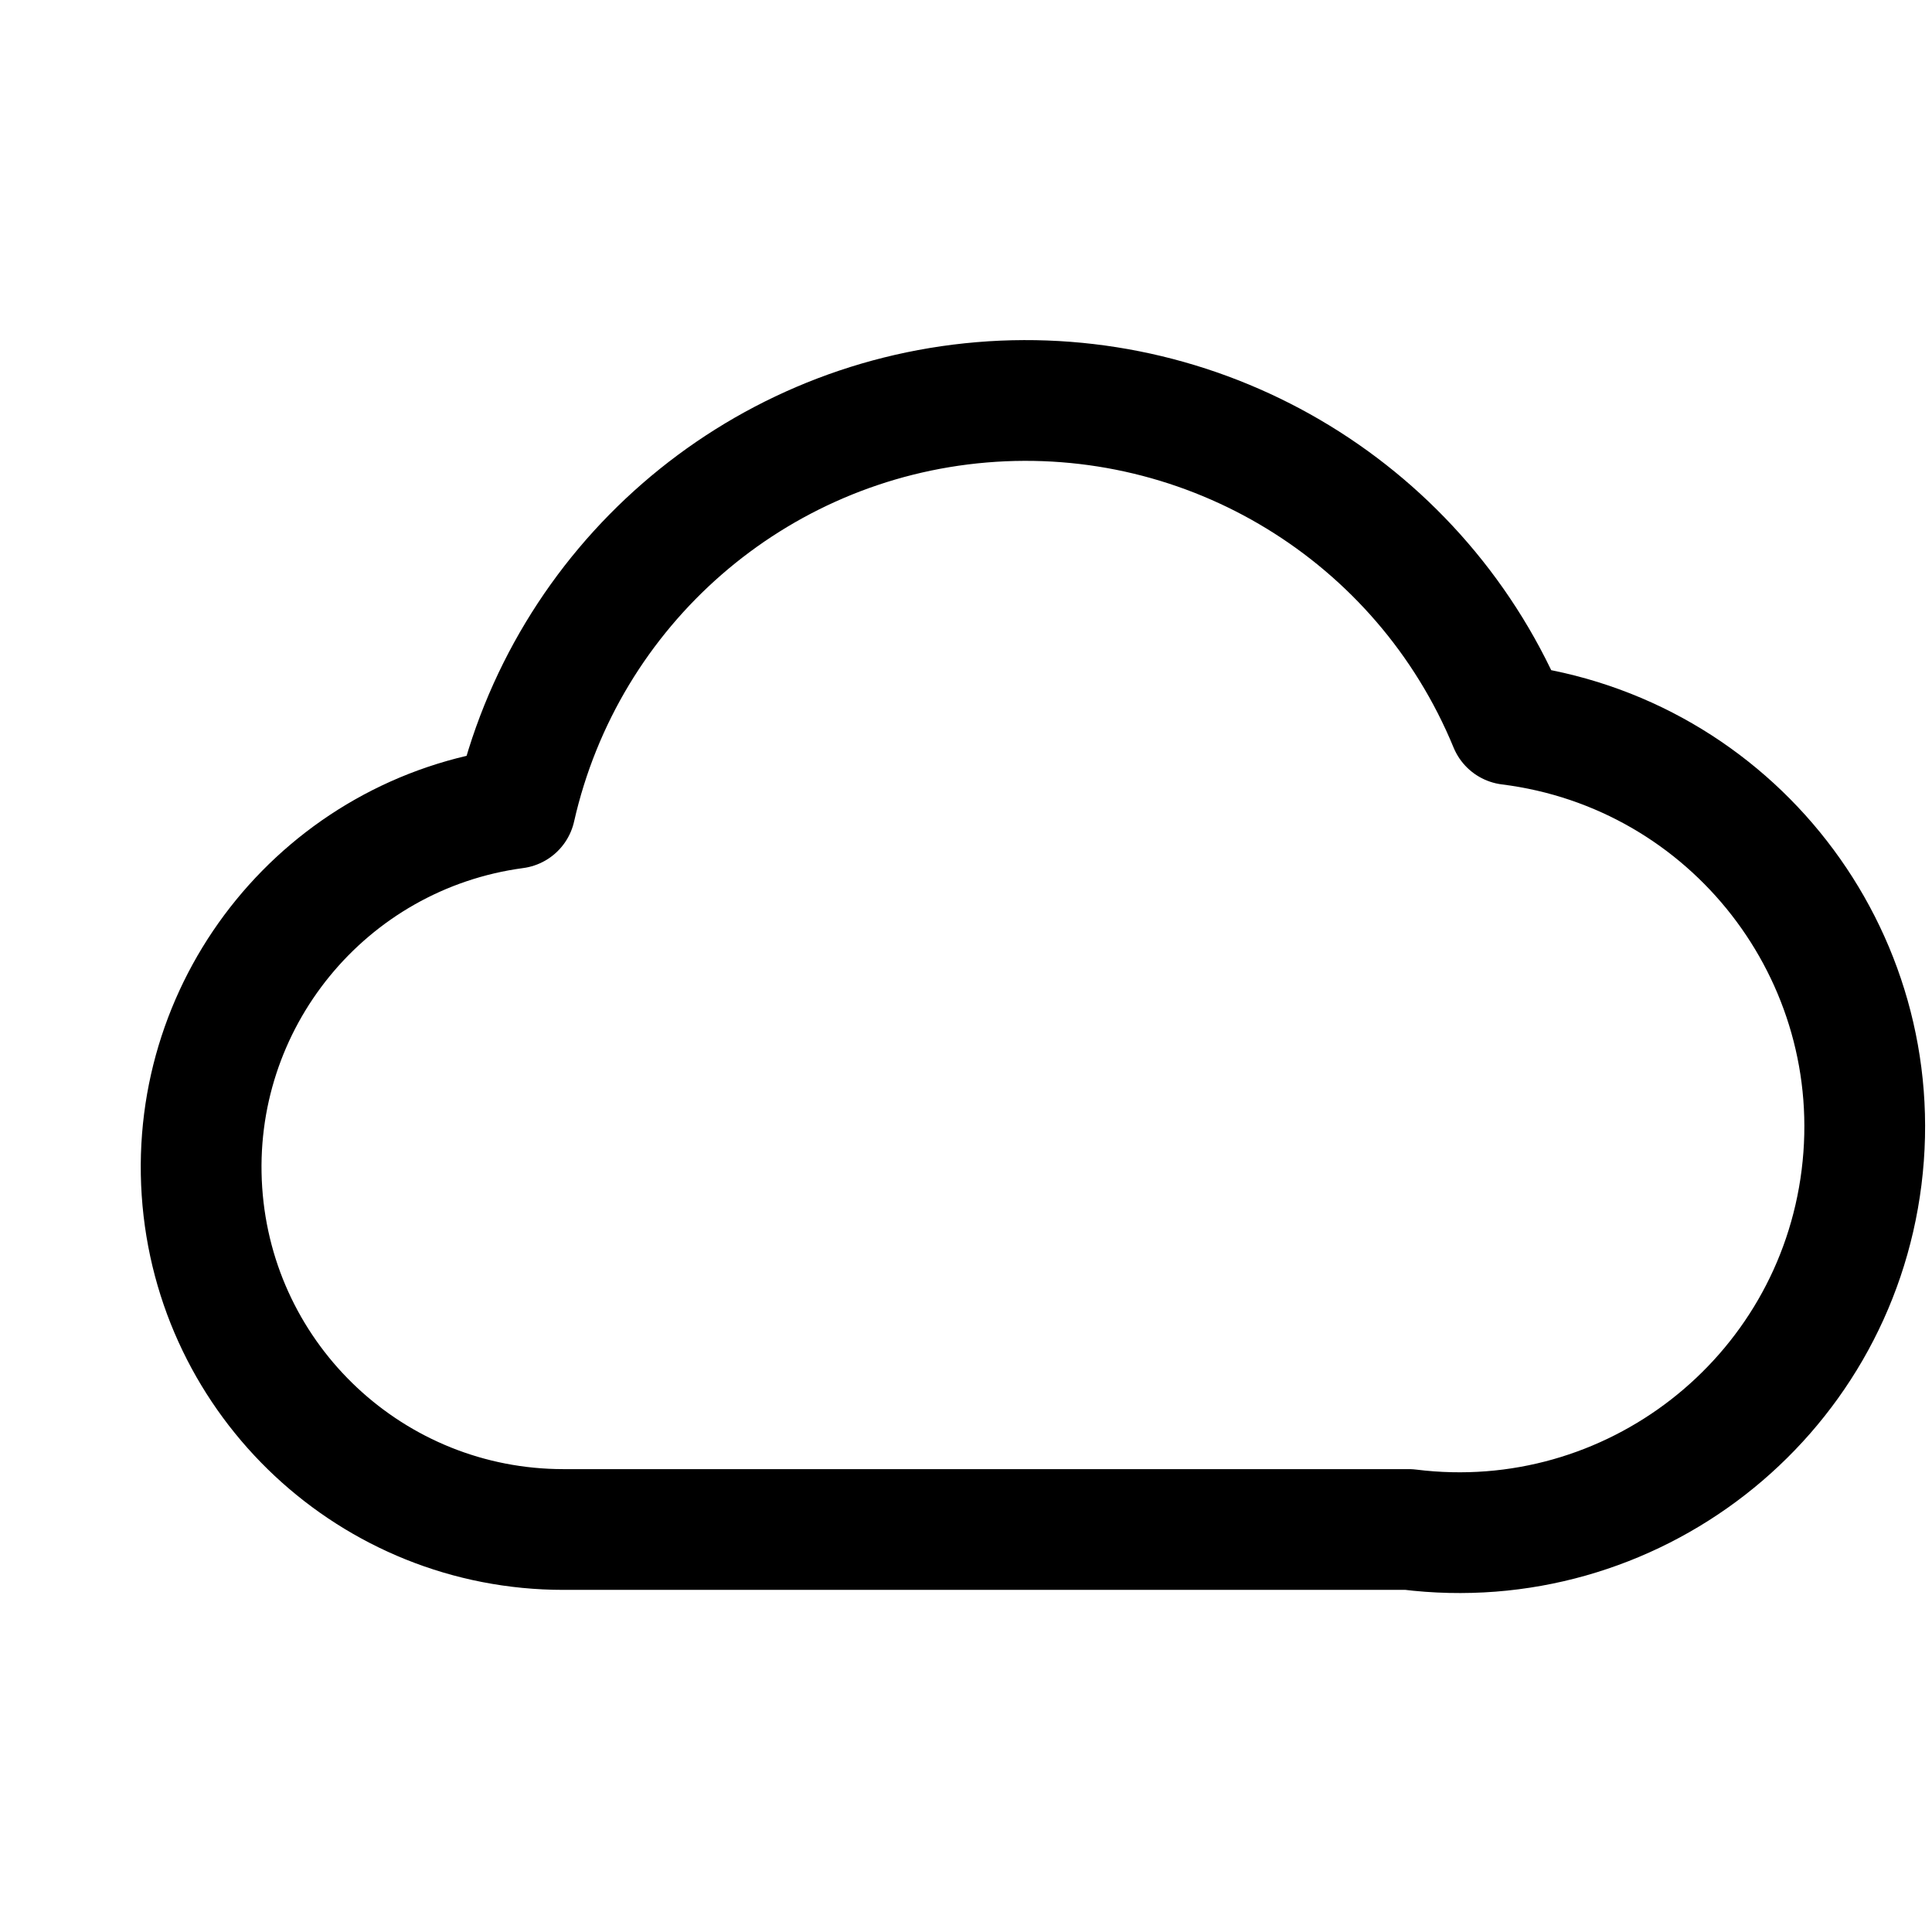
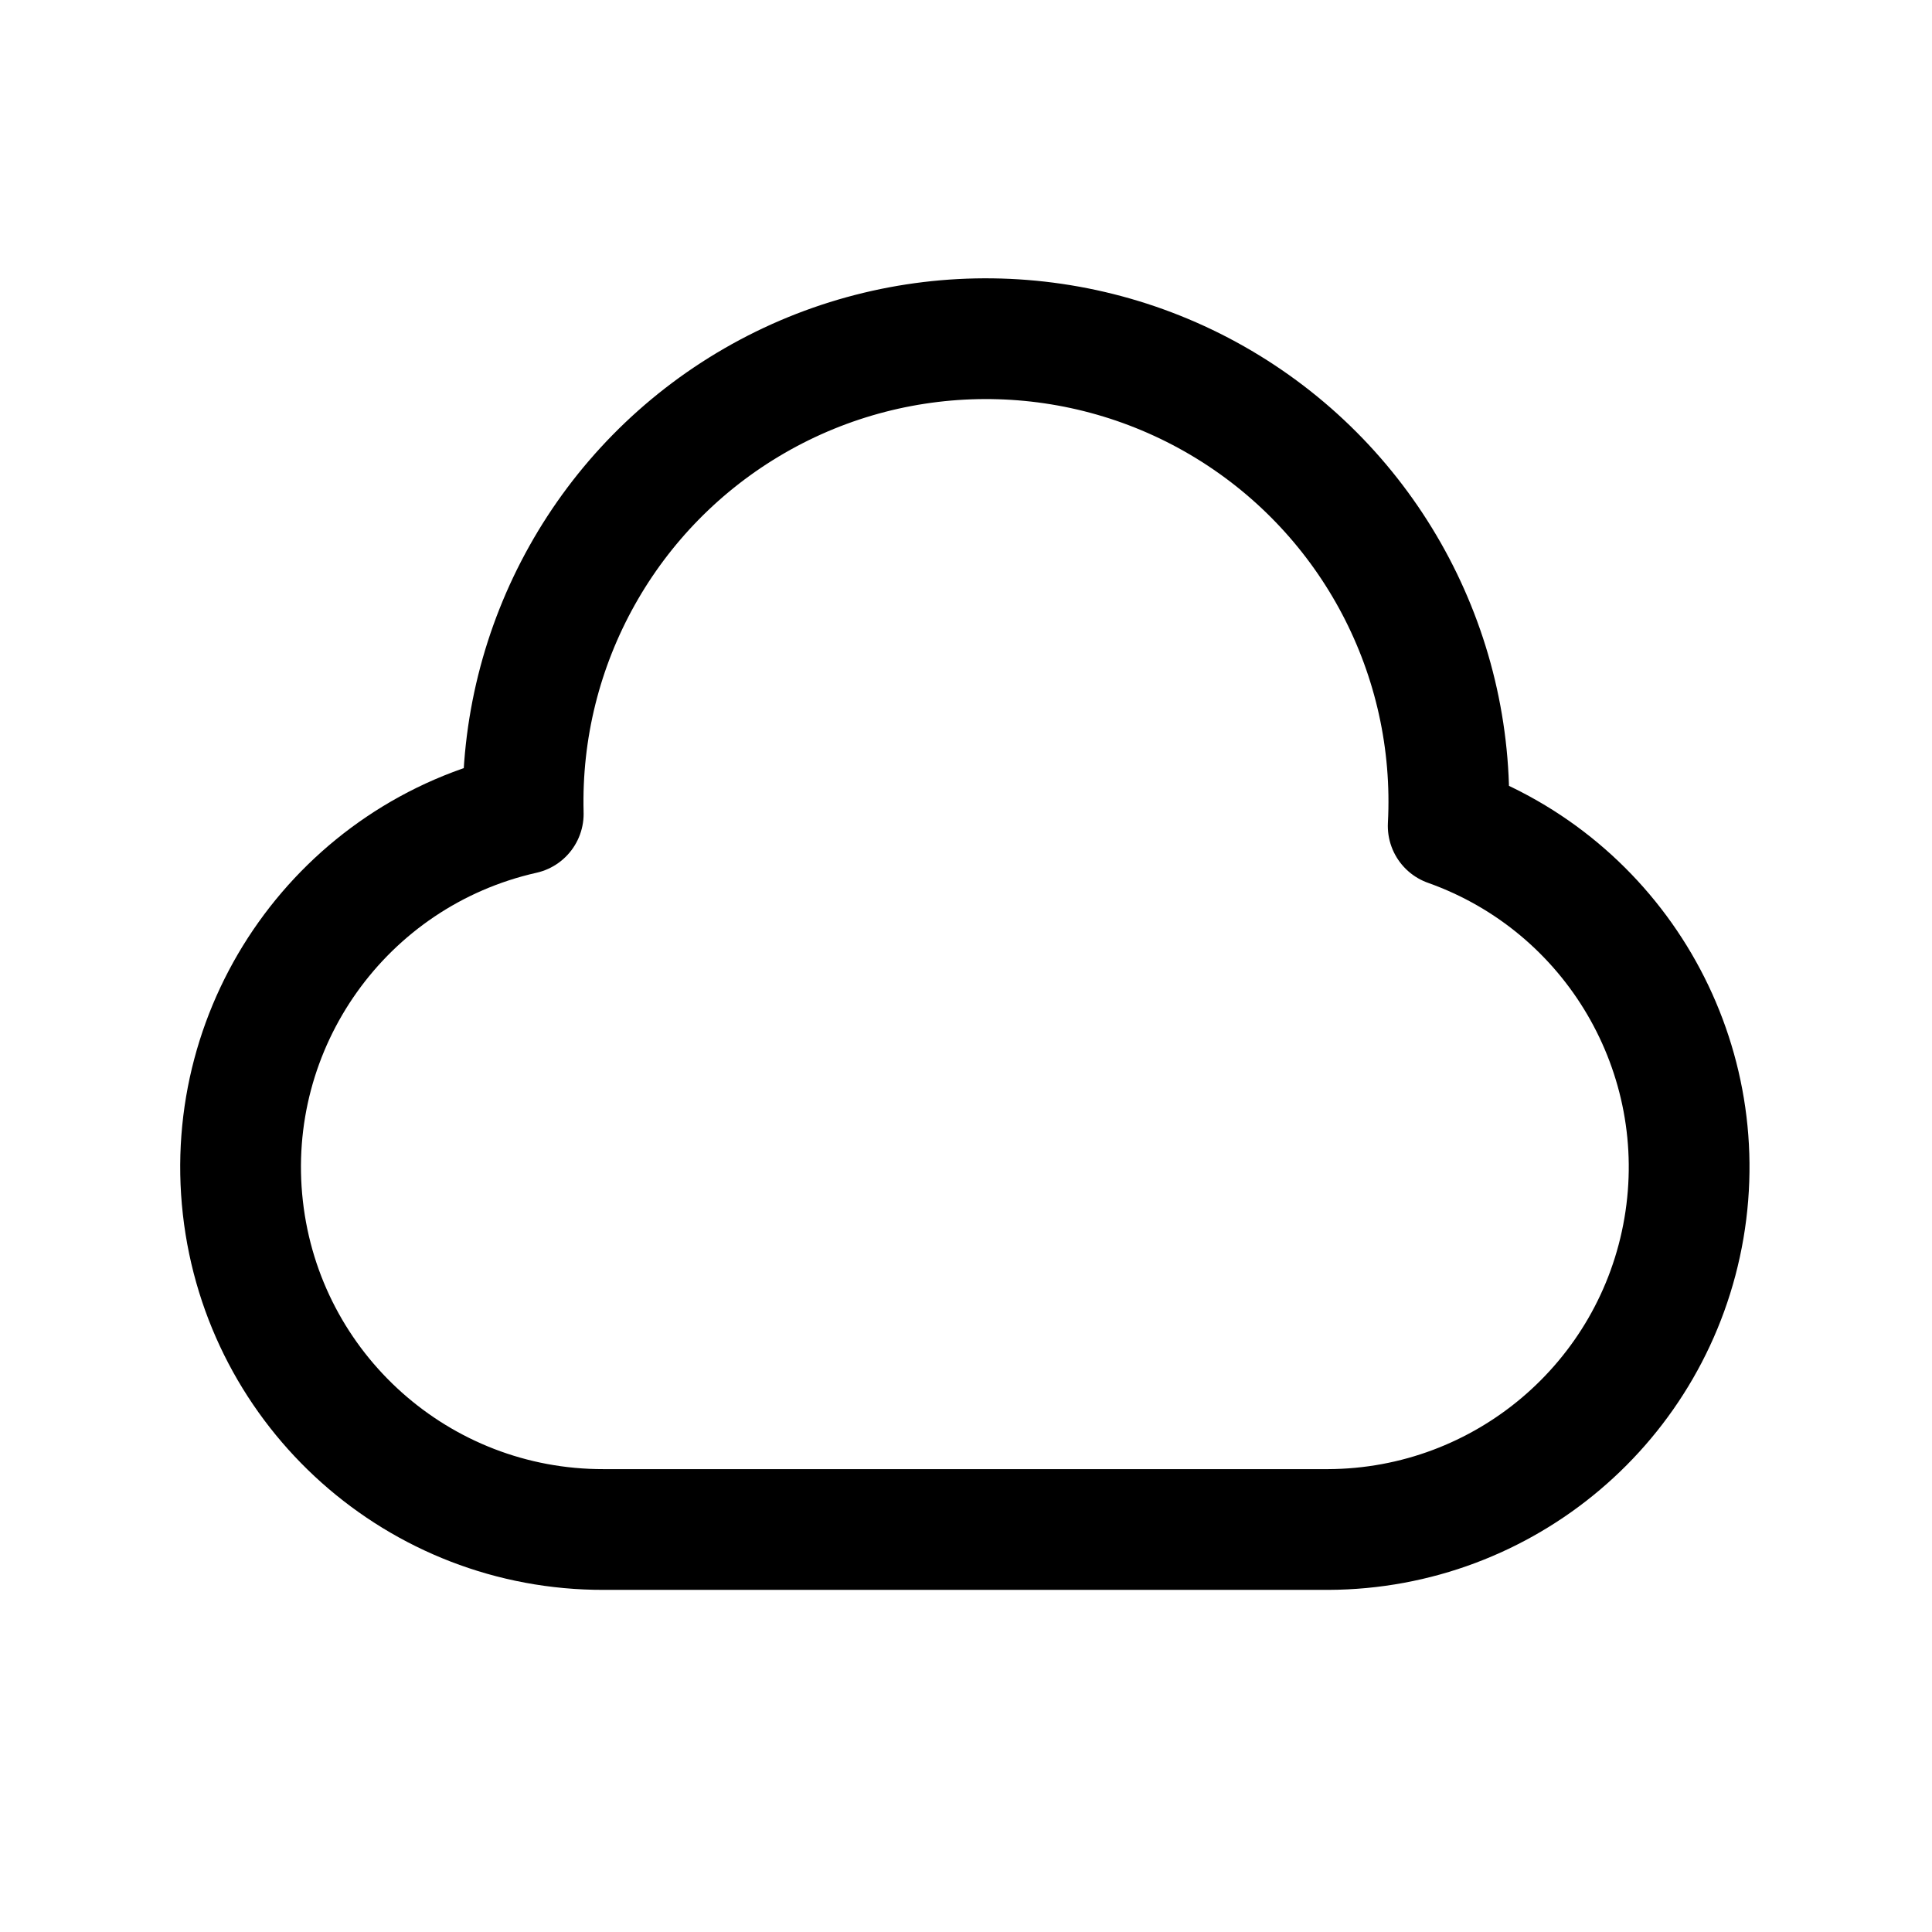
<svg xmlns="http://www.w3.org/2000/svg" viewBox="0 0 24 24" fill="none" stroke="currentColor" stroke-width="1.5" stroke-linecap="round" stroke-linejoin="round">
-   <path d="M7 19a4.5 4.5 0 0 1-.6-8.96A6.5 6.5 0 0 1 18.75 9 5 5 0 0 1 17.5 19Z" />
+   <path d="M7.5 19A4.5 4.5 0 0 1 6.5 10.11A5.75 5.75 0 1 1 17.99 10.26A4.5 4.5 0 0 1 16.5 19Z" />
</svg>
